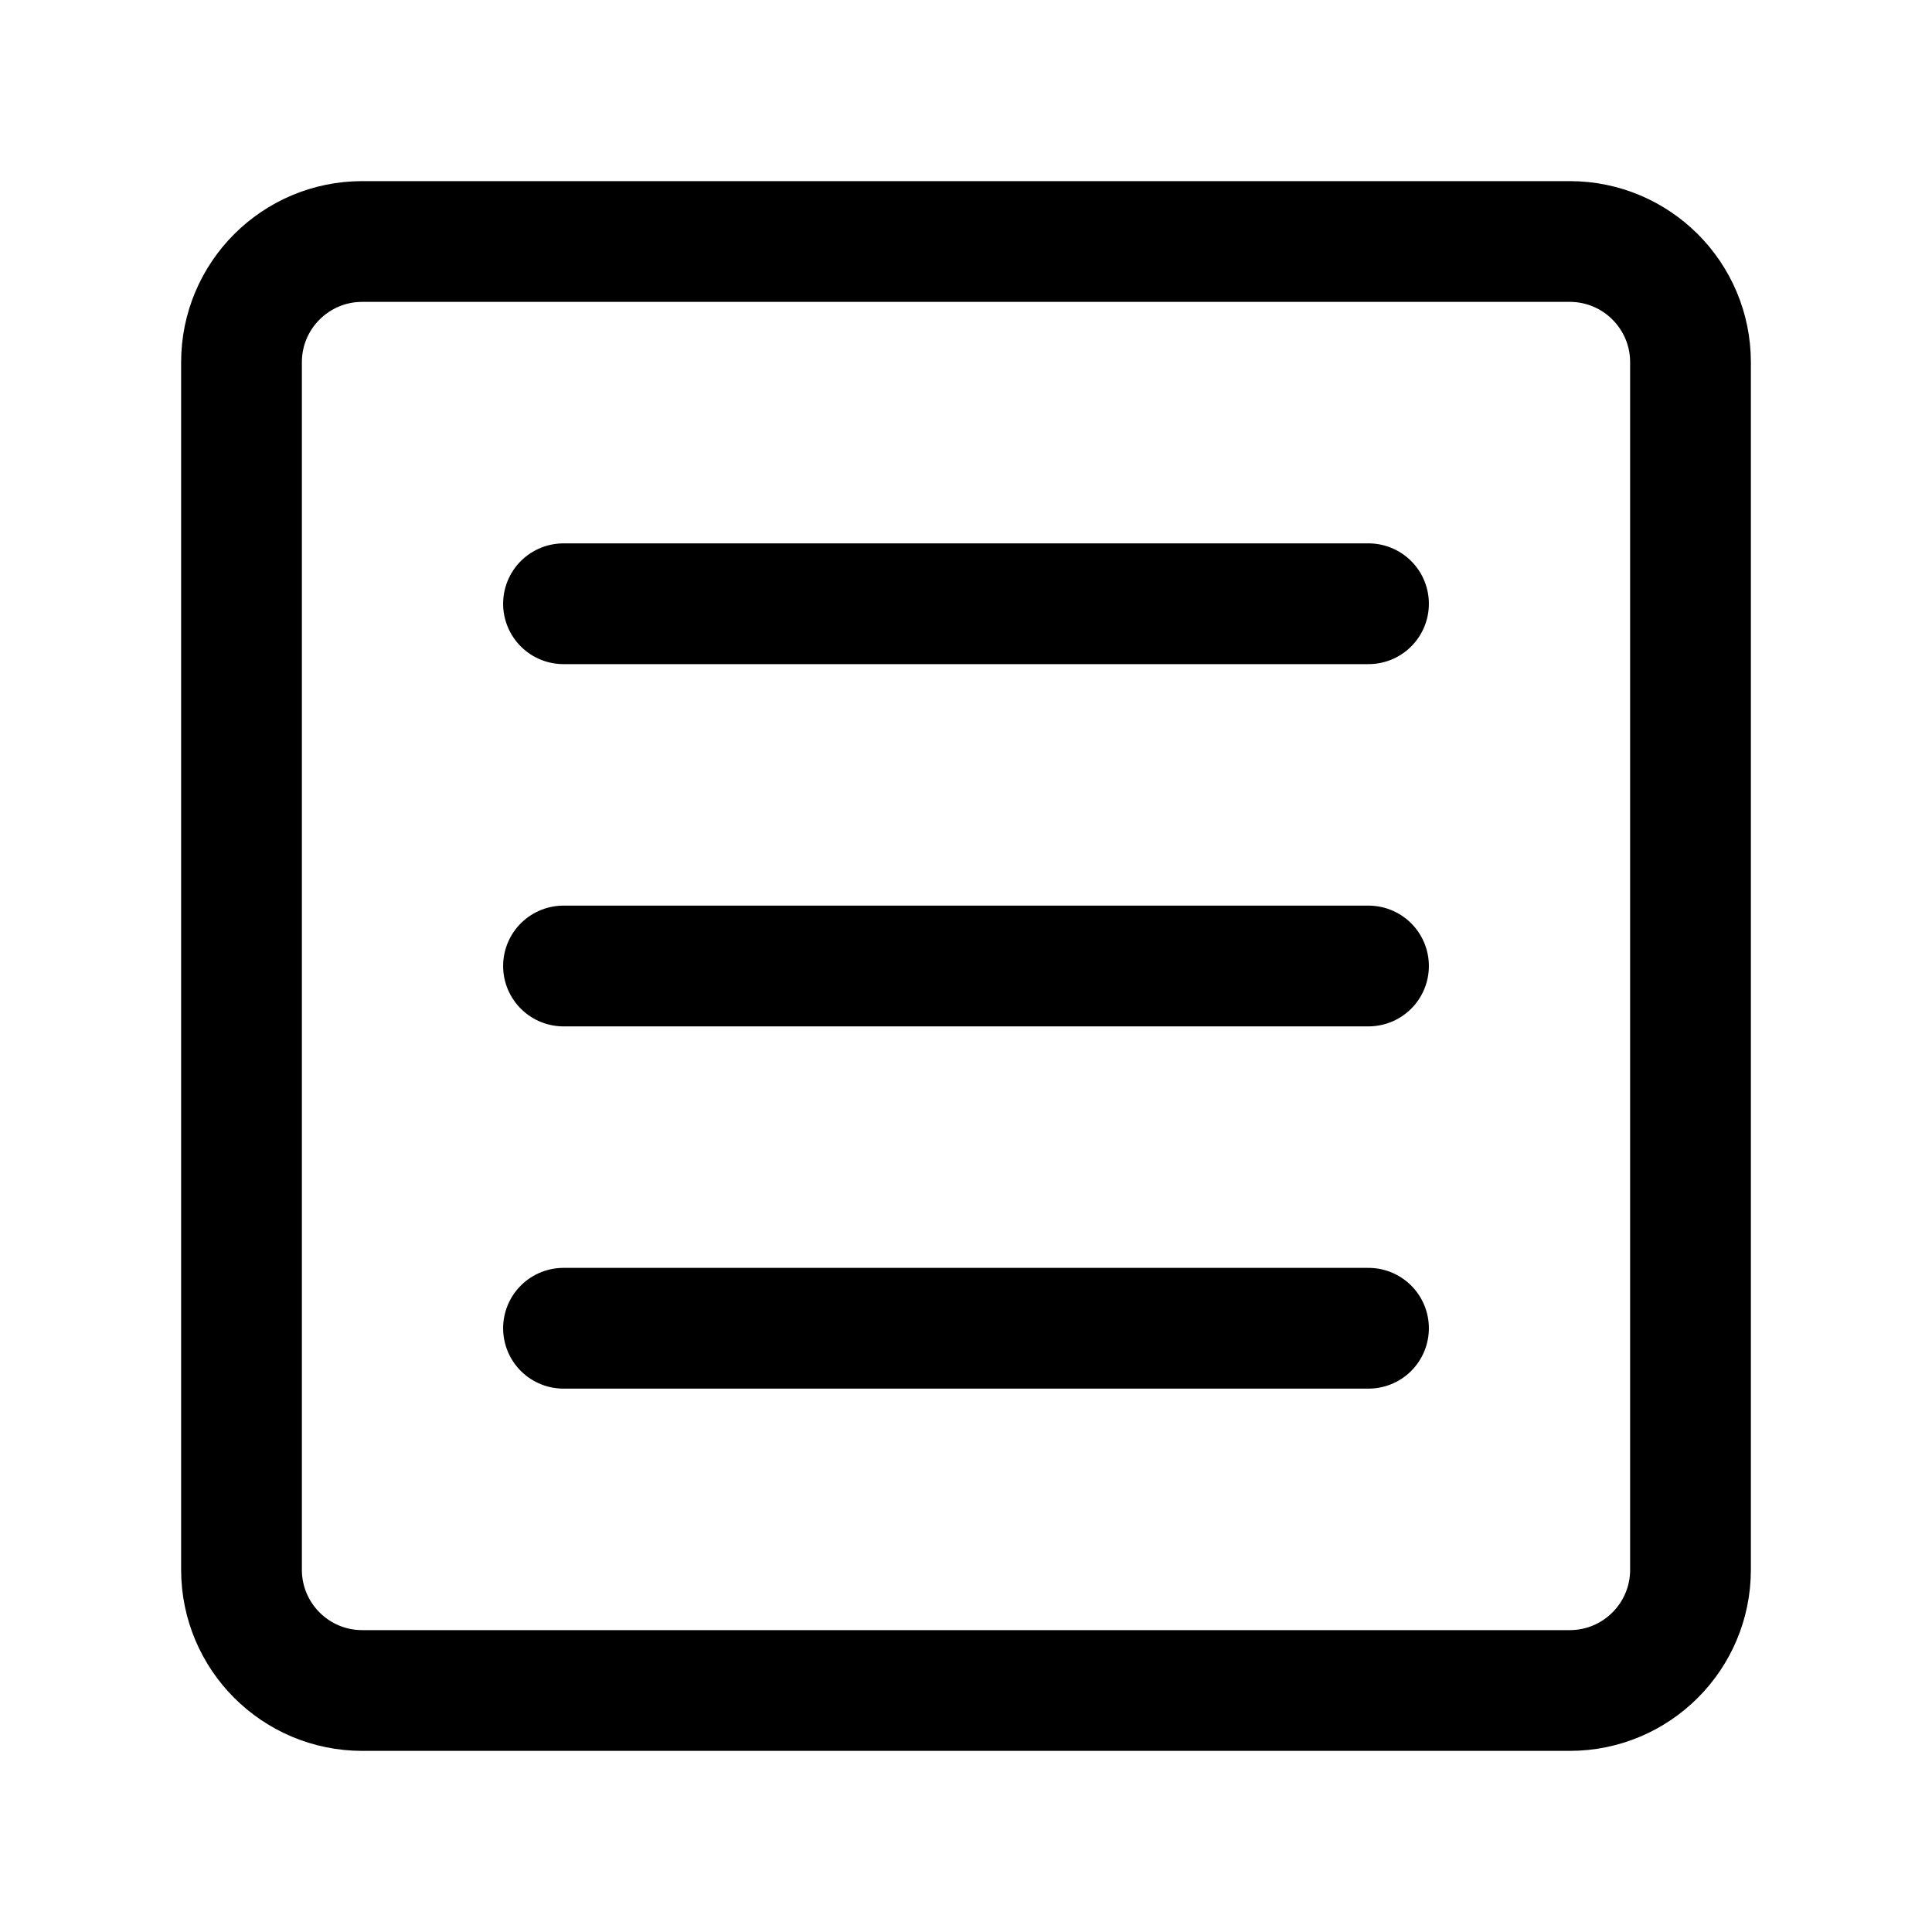
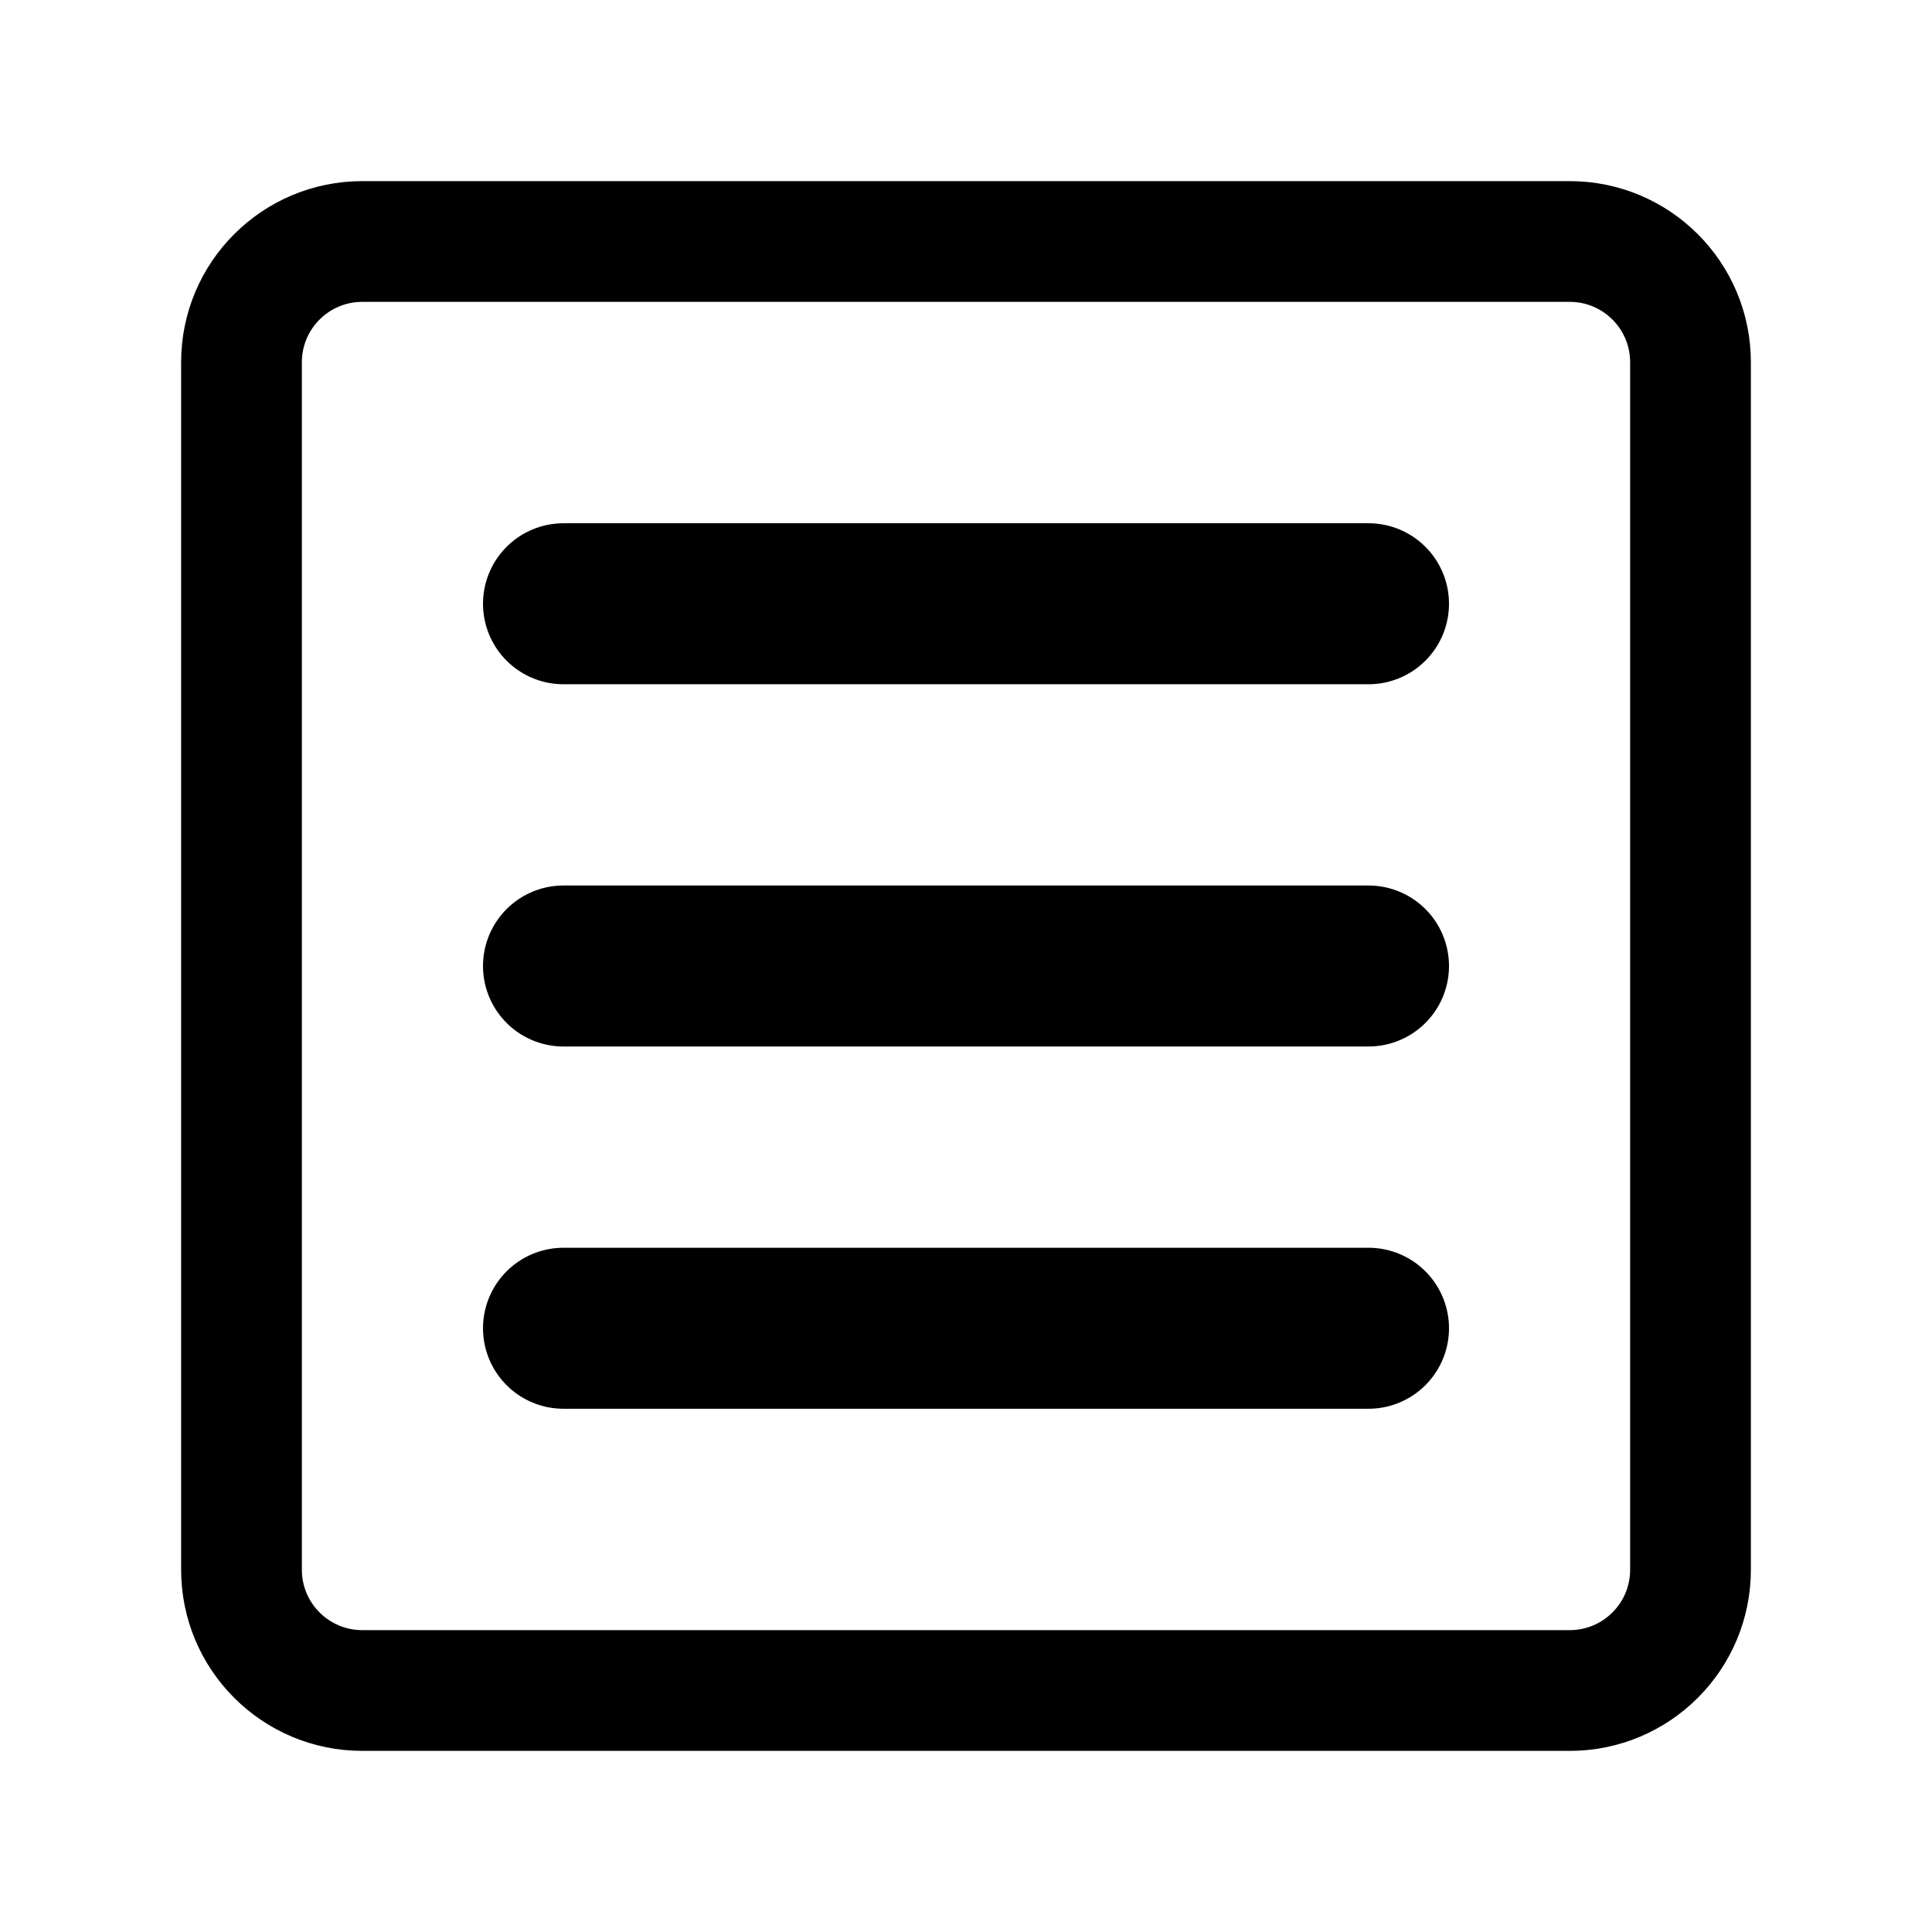
<svg xmlns="http://www.w3.org/2000/svg" width="24" height="24" viewBox="0 0 48 48" fill="none">
  <rect x="6" y="6" width="36" height="36" rx="3" fill="none" stroke="currentColor" stroke-width="3" stroke-linejoin="round" />
-   <path d="M34 24H14" stroke="currentColor" stroke-width="3" stroke-linecap="round" stroke-linejoin="round" />
-   <path d="M34 15H14" stroke="currentColor" stroke-width="3" stroke-linecap="round" stroke-linejoin="round" />
-   <path d="M34 33H14" stroke="currentColor" stroke-width="3" stroke-linecap="round" stroke-linejoin="round" />
+   <path d="M34 24H14" stroke="currentColor" stroke-width="4" stroke-linecap="round" stroke-linejoin="round" />
+   <path d="M34 15H14" stroke="currentColor" stroke-width="4" stroke-linecap="round" stroke-linejoin="round" />
+   <path d="M34 33H14" stroke="currentColor" stroke-width="4" stroke-linecap="round" stroke-linejoin="round" />
</svg>
